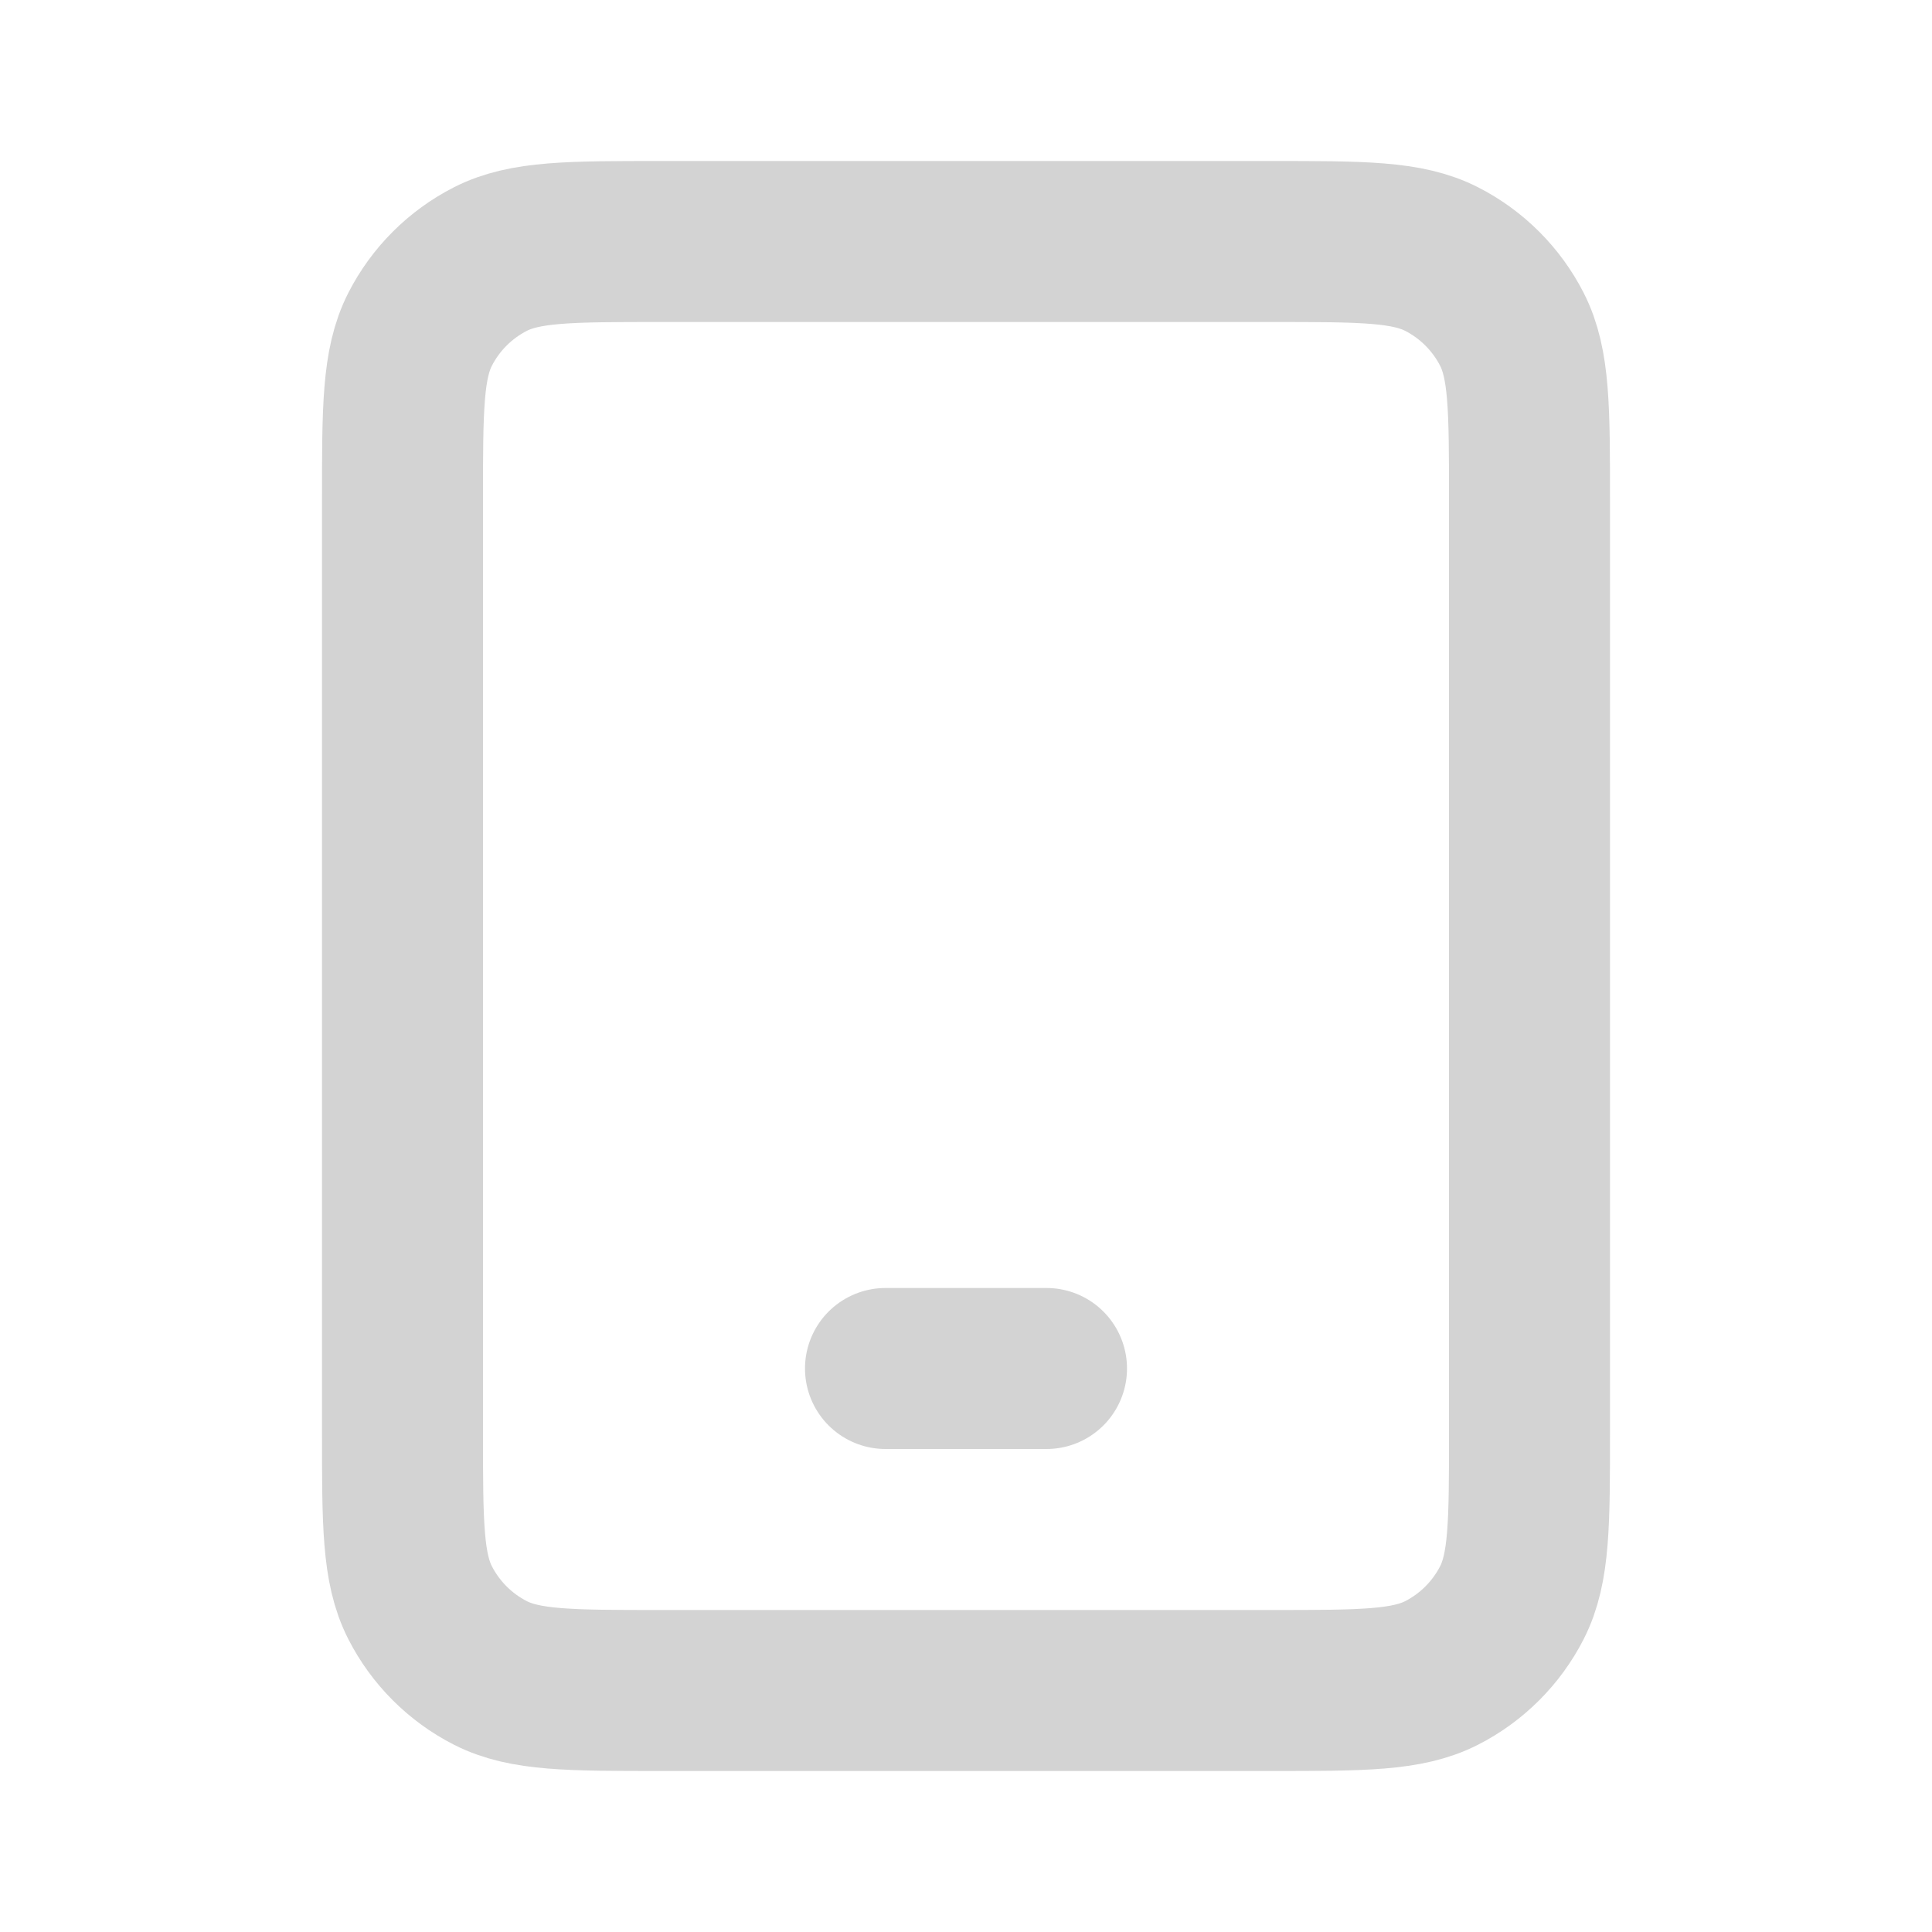
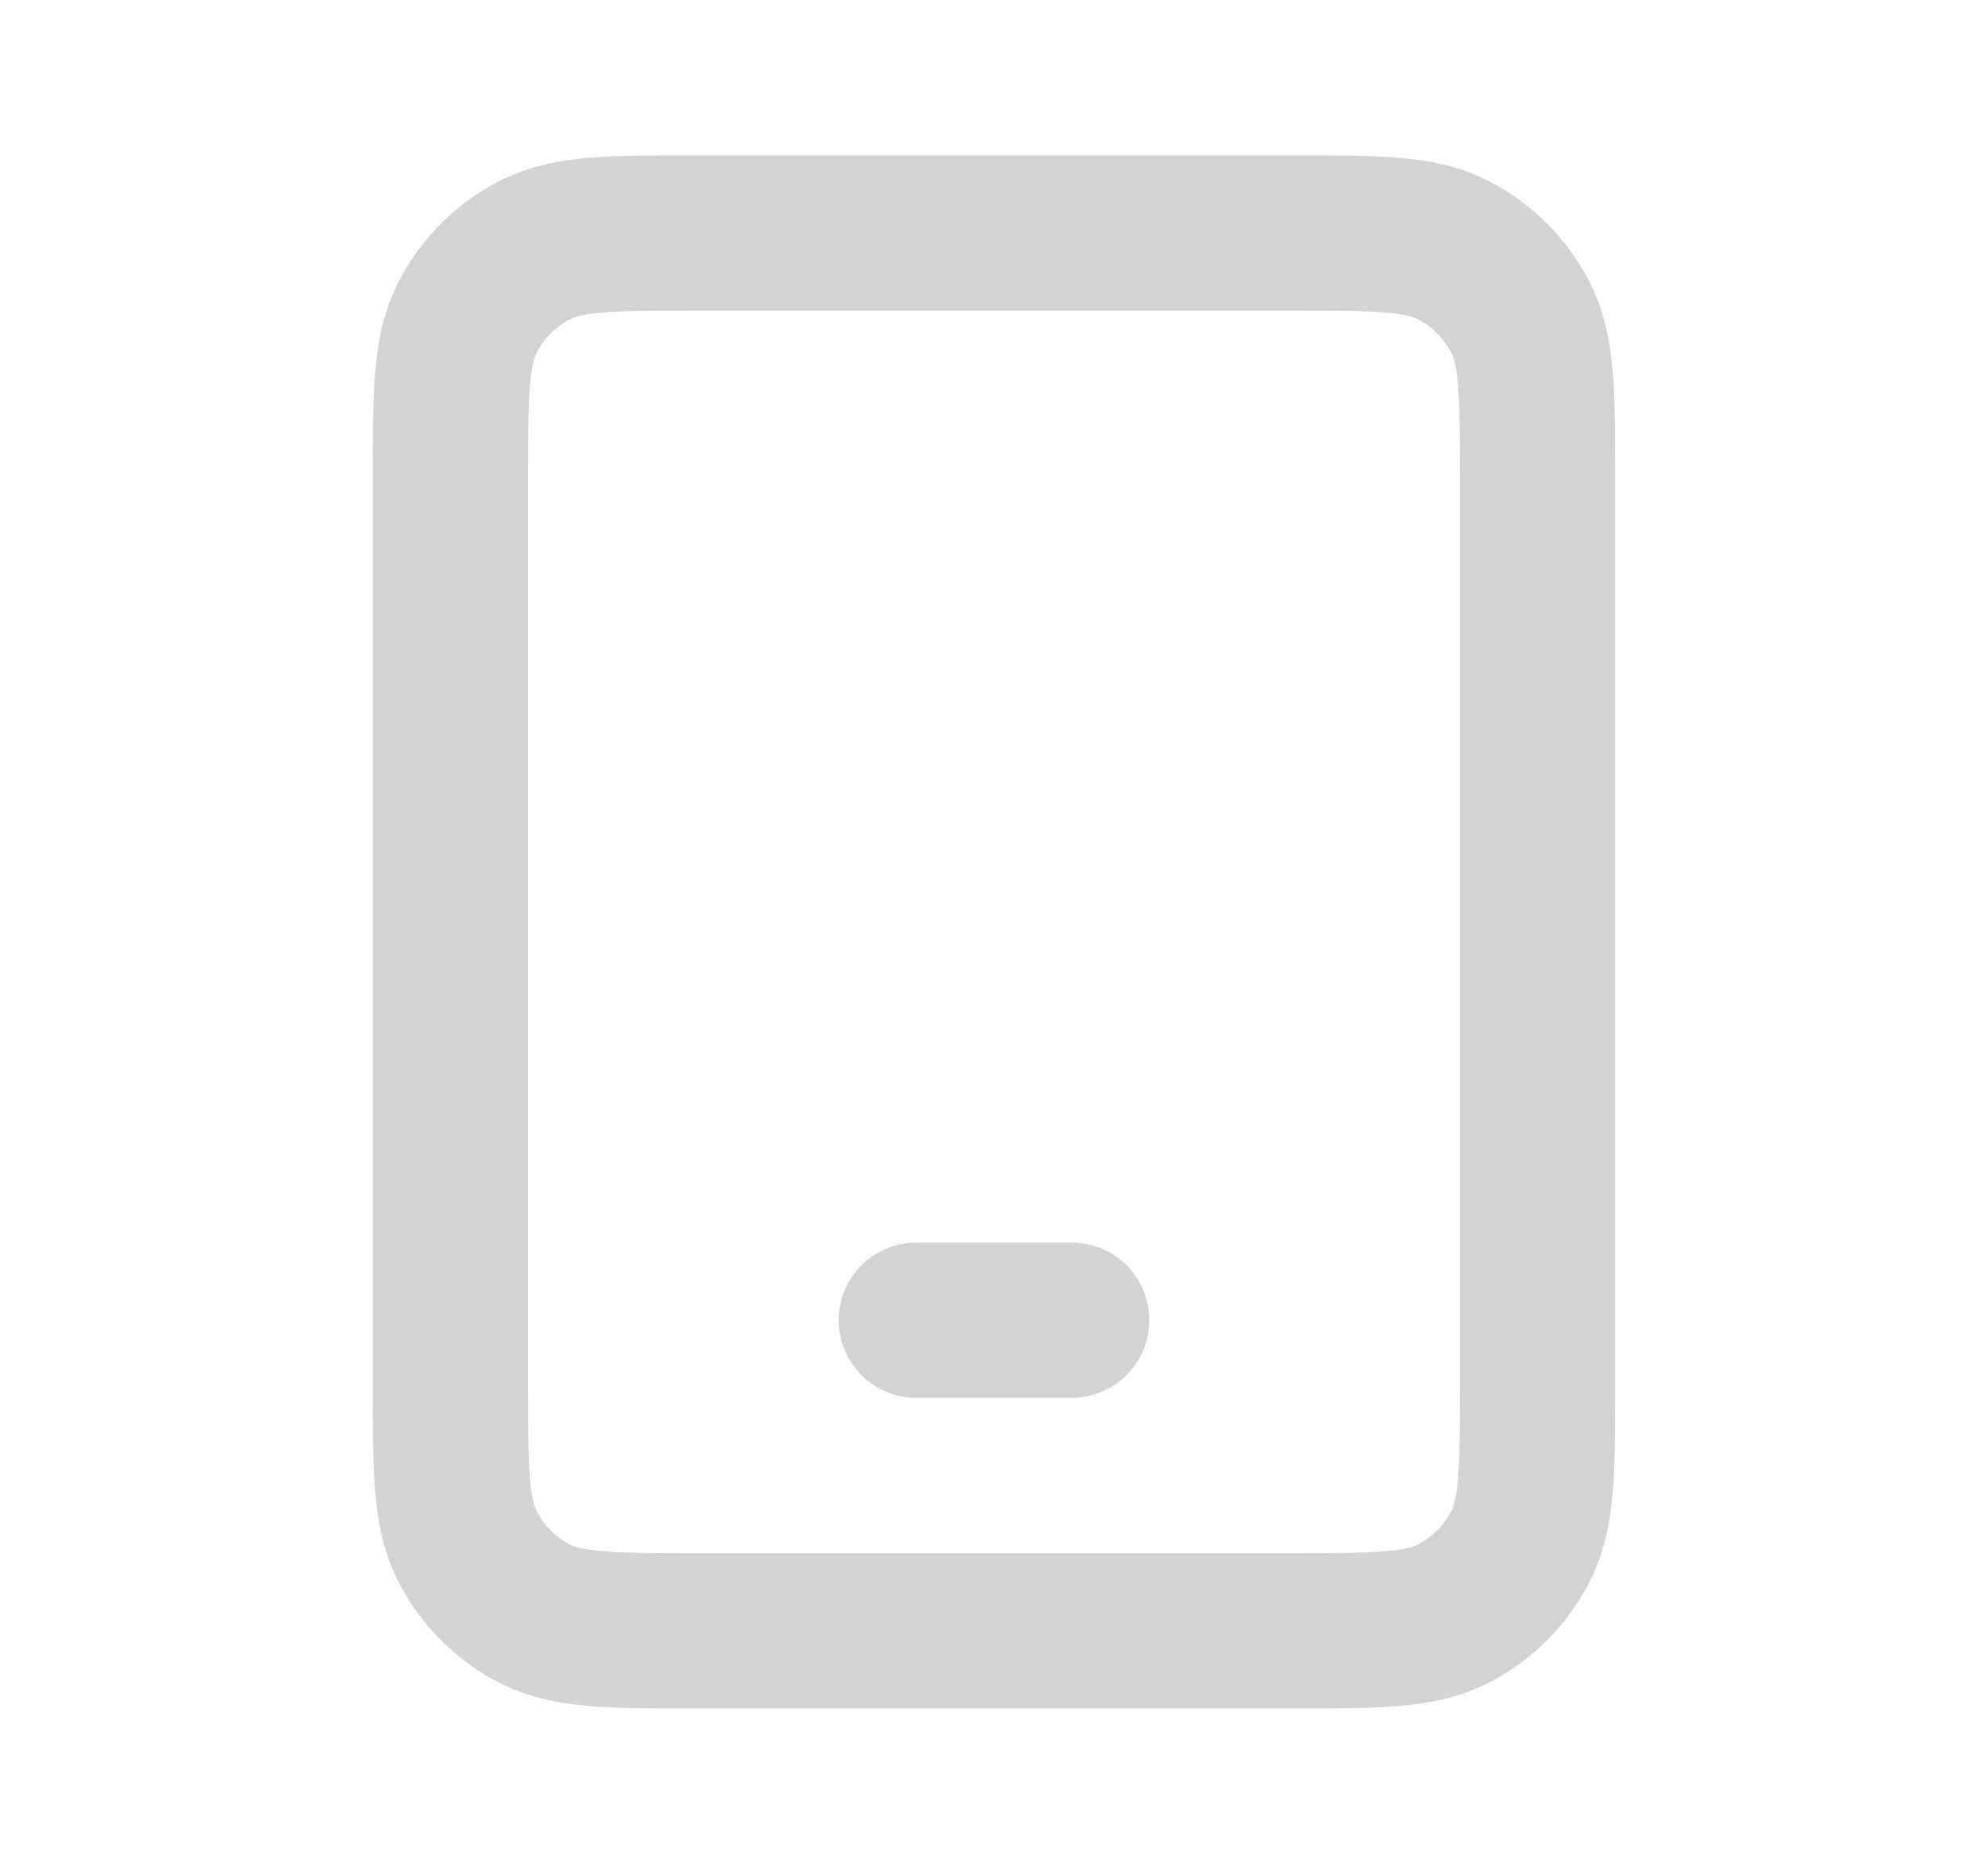
- <svg xmlns="http://www.w3.org/2000/svg" width="800px" height="800px" viewBox="0 0 24 24" fill="none">
+ <svg xmlns="http://www.w3.org/2000/svg" width="32" height="30" viewBox="0 0 24 24" fill="none">
  <g id="SVGRepo_bgCarrier" stroke-width="0" />
  <g id="SVGRepo_tracerCarrier" stroke-linecap="round" stroke-linejoin="round" />
  <g id="SVGRepo_iconCarrier">
    <path d="M11 17H13M8.2 21H15.8C16.92 21 17.48 21 17.908 20.782C18.284 20.59 18.59 20.284 18.782 19.908C19 19.48 19 18.92 19 17.8V6.2C19 5.08 19 4.52 18.782 4.092C18.59 3.716 18.284 3.41 17.908 3.218C17.48 3 16.92 3 15.8 3H8.2C7.08 3 6.52 3 6.092 3.218C5.716 3.41 5.41 3.716 5.218 4.092C5 4.52 5 5.08 5 6.2V17.8C5 18.92 5 19.48 5.218 19.908C5.41 20.284 5.716 20.59 6.092 20.782C6.52 21 7.08 21 8.2 21Z" stroke="#D3D3D3" stroke-width="2" stroke-linecap="round" stroke-linejoin="round" />
  </g>
</svg>
